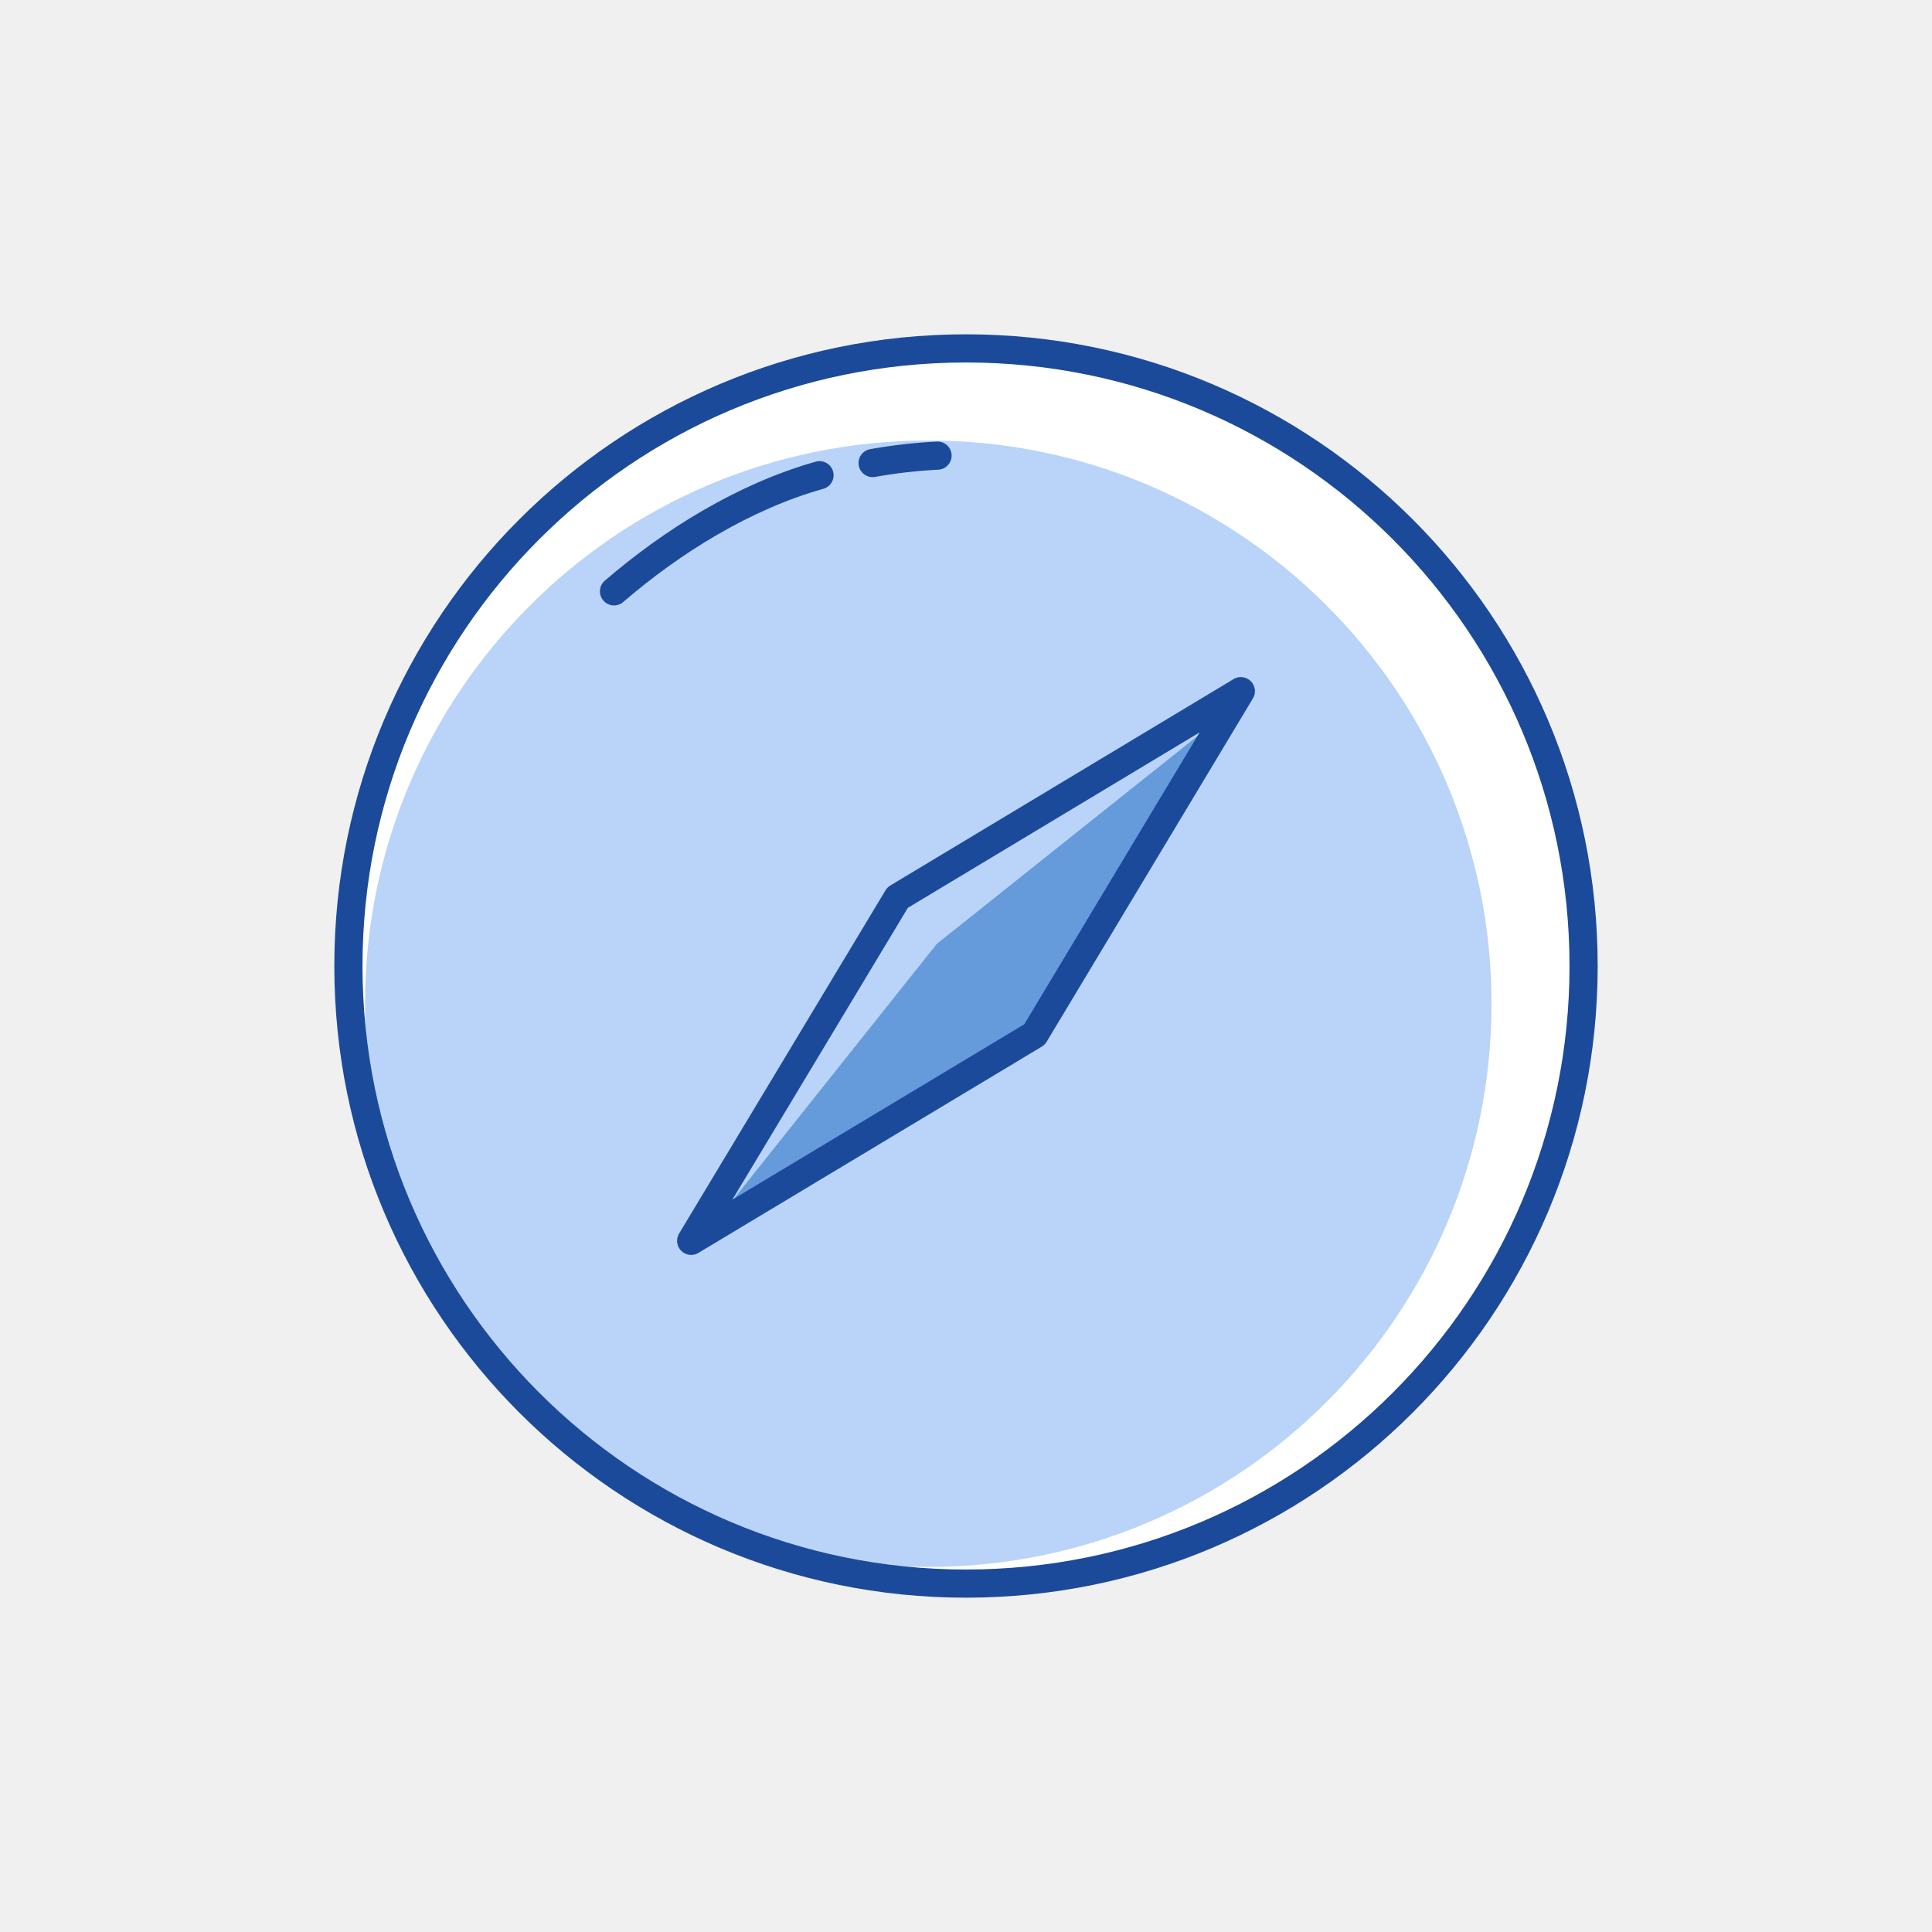
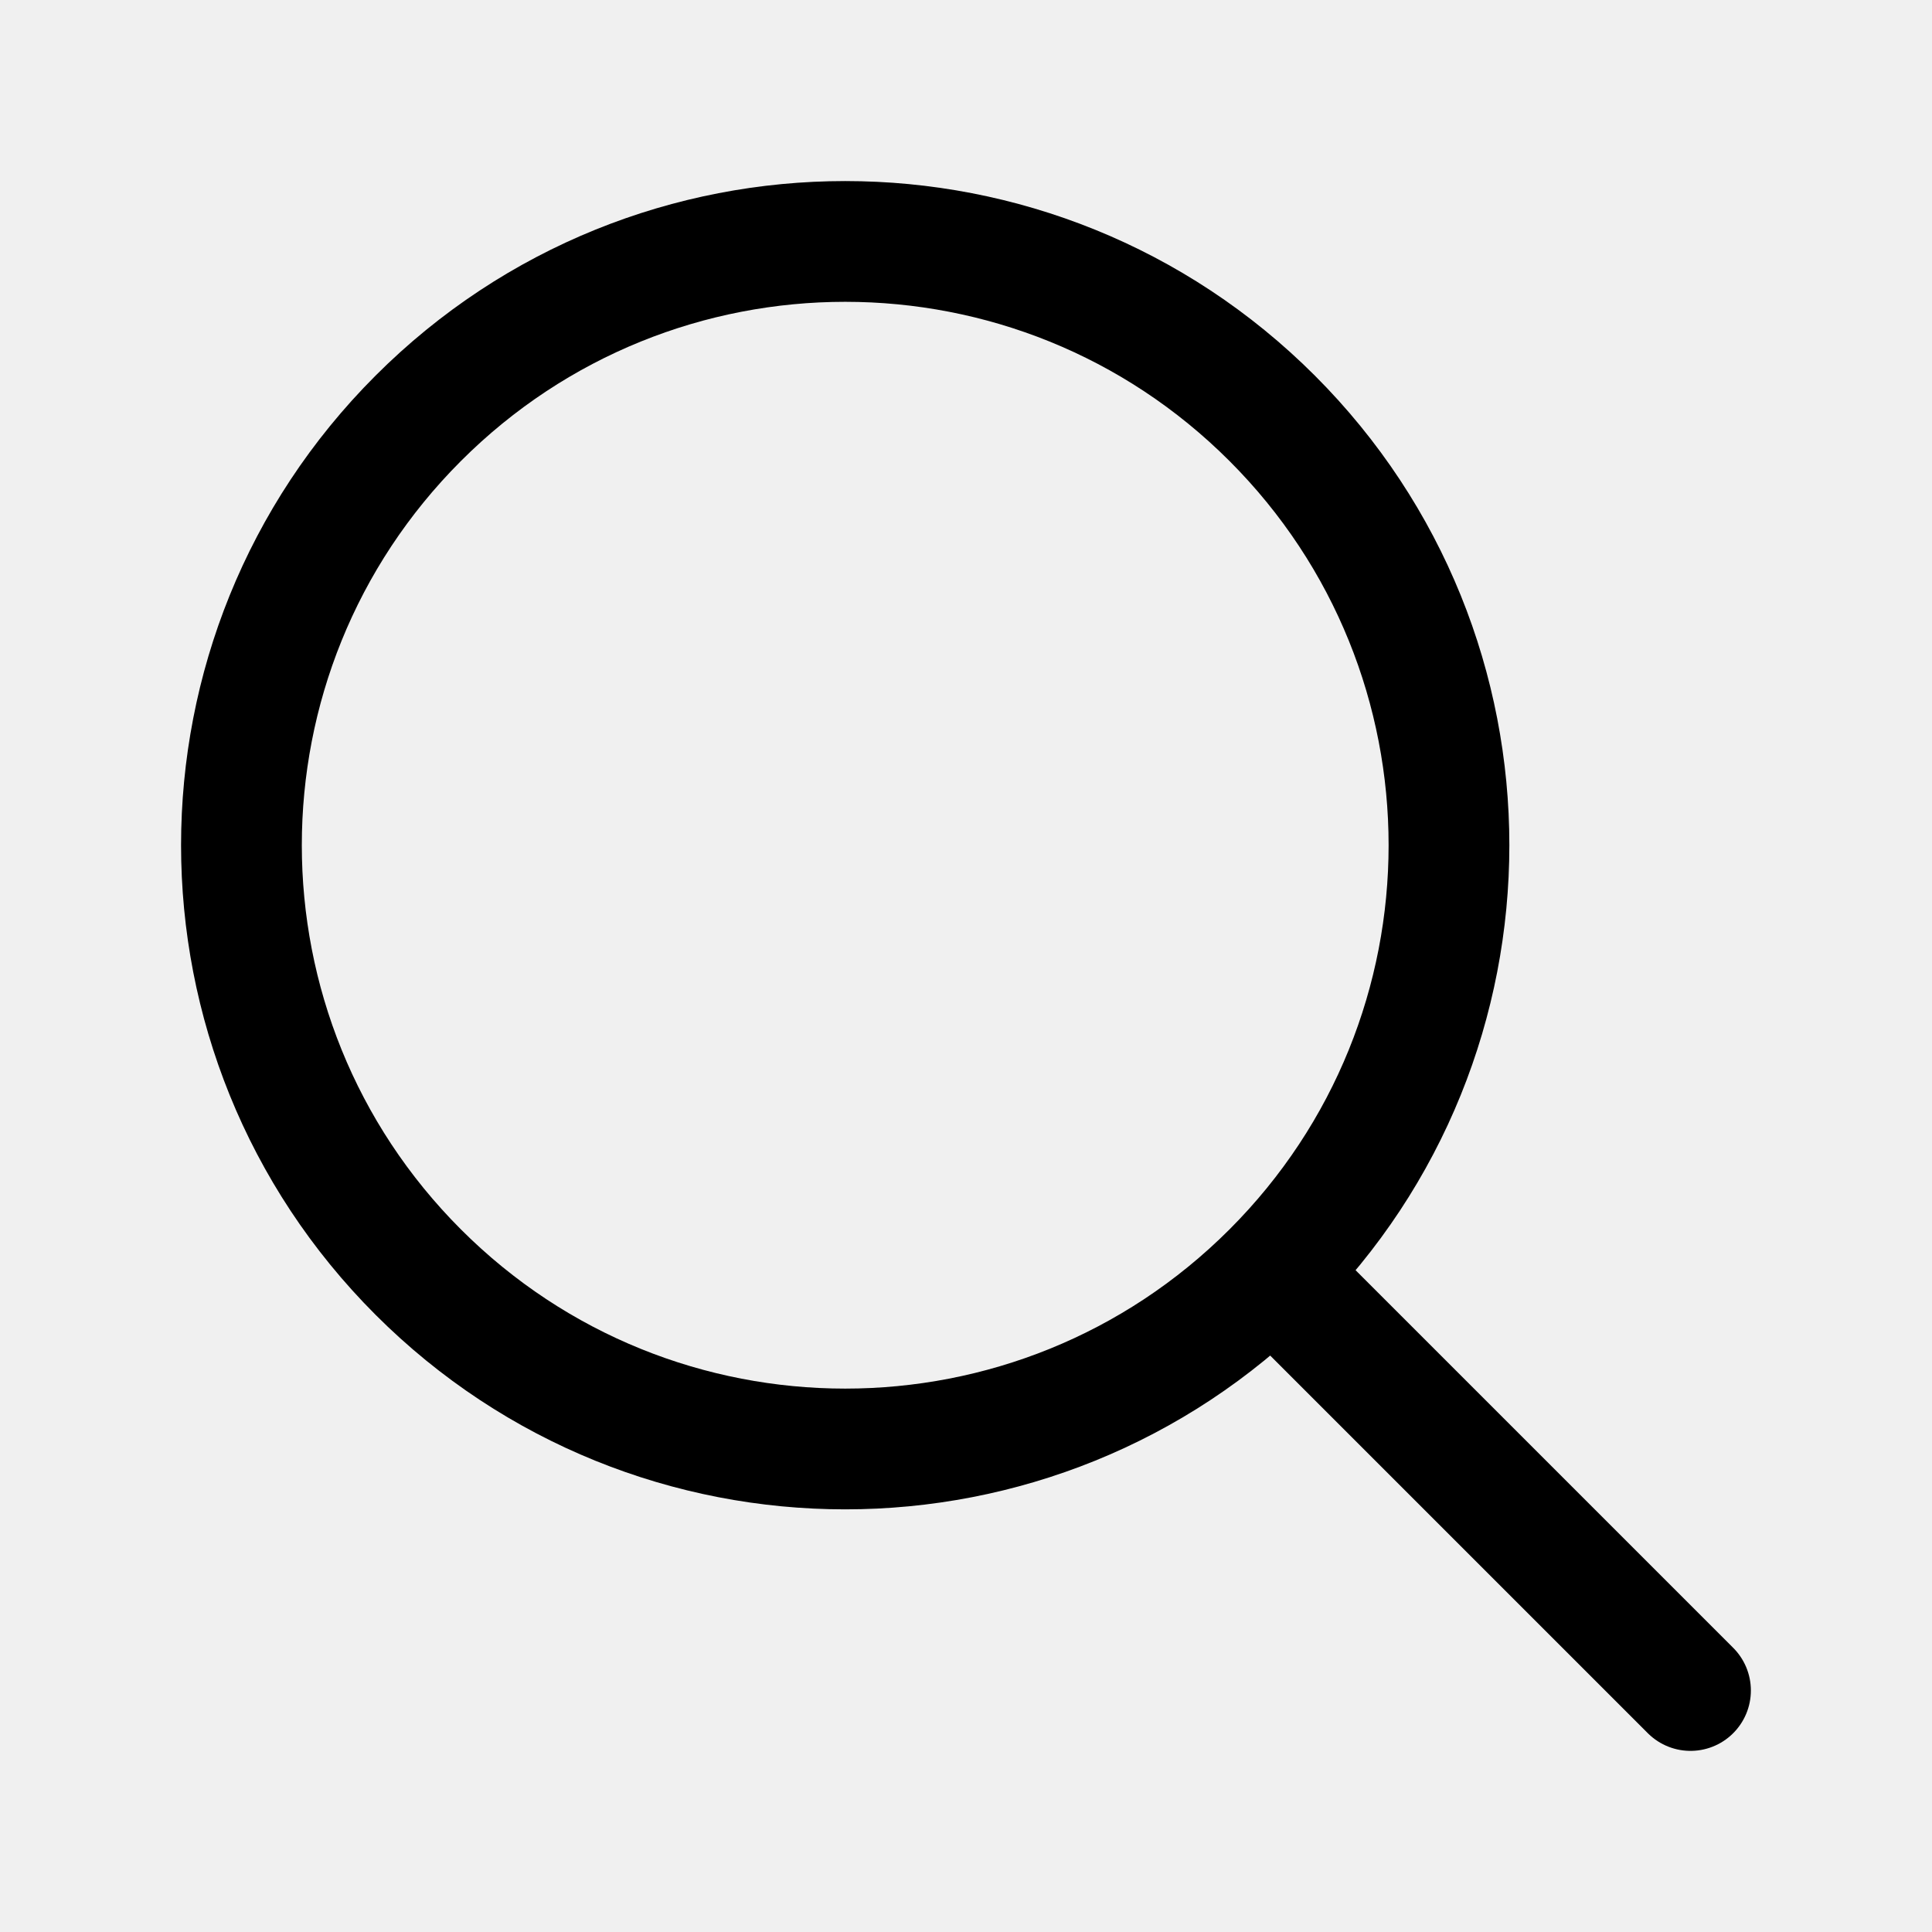
- <svg xmlns="http://www.w3.org/2000/svg" style="enable-background:new 0 0 48 48;" version="1.1" viewBox="0 0 48 48" xml:space="preserve">
-   <g id="Padding__x26__Artboard" />
-   <g id="Icons">
-     <g>
-       <g>
-         <circle cx="24" cy="24" r="15.344" style="fill:#FFFFFF;" />
-       </g>
-       <g>
-         <circle cx="23.063" cy="24.937" r="13.993" style="fill:#B9D4F8;" />
-       </g>
-       <polygon points="30.828,17.172 25.703,25.703 17.172,30.828 22.3,22.3   " style="fill:#B9D4F8;" />
-       <path d="M17.416,30.419c0.11,0.09,0.19,0.15,0.19,0.15l-0.43,0.26L17.416,30.419    z" style="fill:#659BDB;" />
-       <polygon points="30.456,17.779 25.706,25.699 17.606,30.569 23.276,23.449     30.126,17.989   " style="fill:#659BDB;" />
-       <circle cx="24" cy="24" r="15.344" style="fill:none;stroke:#1B4A9A;stroke-width:0.7;stroke-linecap:round;stroke-linejoin:round;stroke-miterlimit:10;" />
-       <g>
-         <path d="     M21.68,11.504c0.537-0.096,1.076-0.158,1.613-0.184" style="fill:none;stroke:#1B4A9A;stroke-width:0.7;stroke-linecap:round;stroke-linejoin:round;stroke-miterlimit:10;" />
-         <path d="     M15.255,14.692c1.441-1.241,3.226-2.355,5.106-2.885" style="fill:none;stroke:#1B4A9A;stroke-width:0.7;stroke-linecap:round;stroke-linejoin:round;stroke-miterlimit:10;" />
-       </g>
-       <polygon points="    30.828,17.172 25.703,25.703 17.172,30.828 22.3,22.3   " style="fill:none;stroke:#1B4A9A;stroke-width:0.7;stroke-linecap:round;stroke-linejoin:round;stroke-miterlimit:10;" />
-     </g>
-   </g>
+ <svg xmlns="http://www.w3.org/2000/svg" fill="none" viewBox="0 0 24 24" stroke-width="1.5" stroke="currentColor" class="size-6">
+   <path stroke-linecap="round" stroke-linejoin="round" d="m21 21-5.197-5.197m0 0A7.5 7.5 0 1 0 5.196 5.196a7.5 7.5 0 0 0 10.607 10.607Z" />
</svg>
